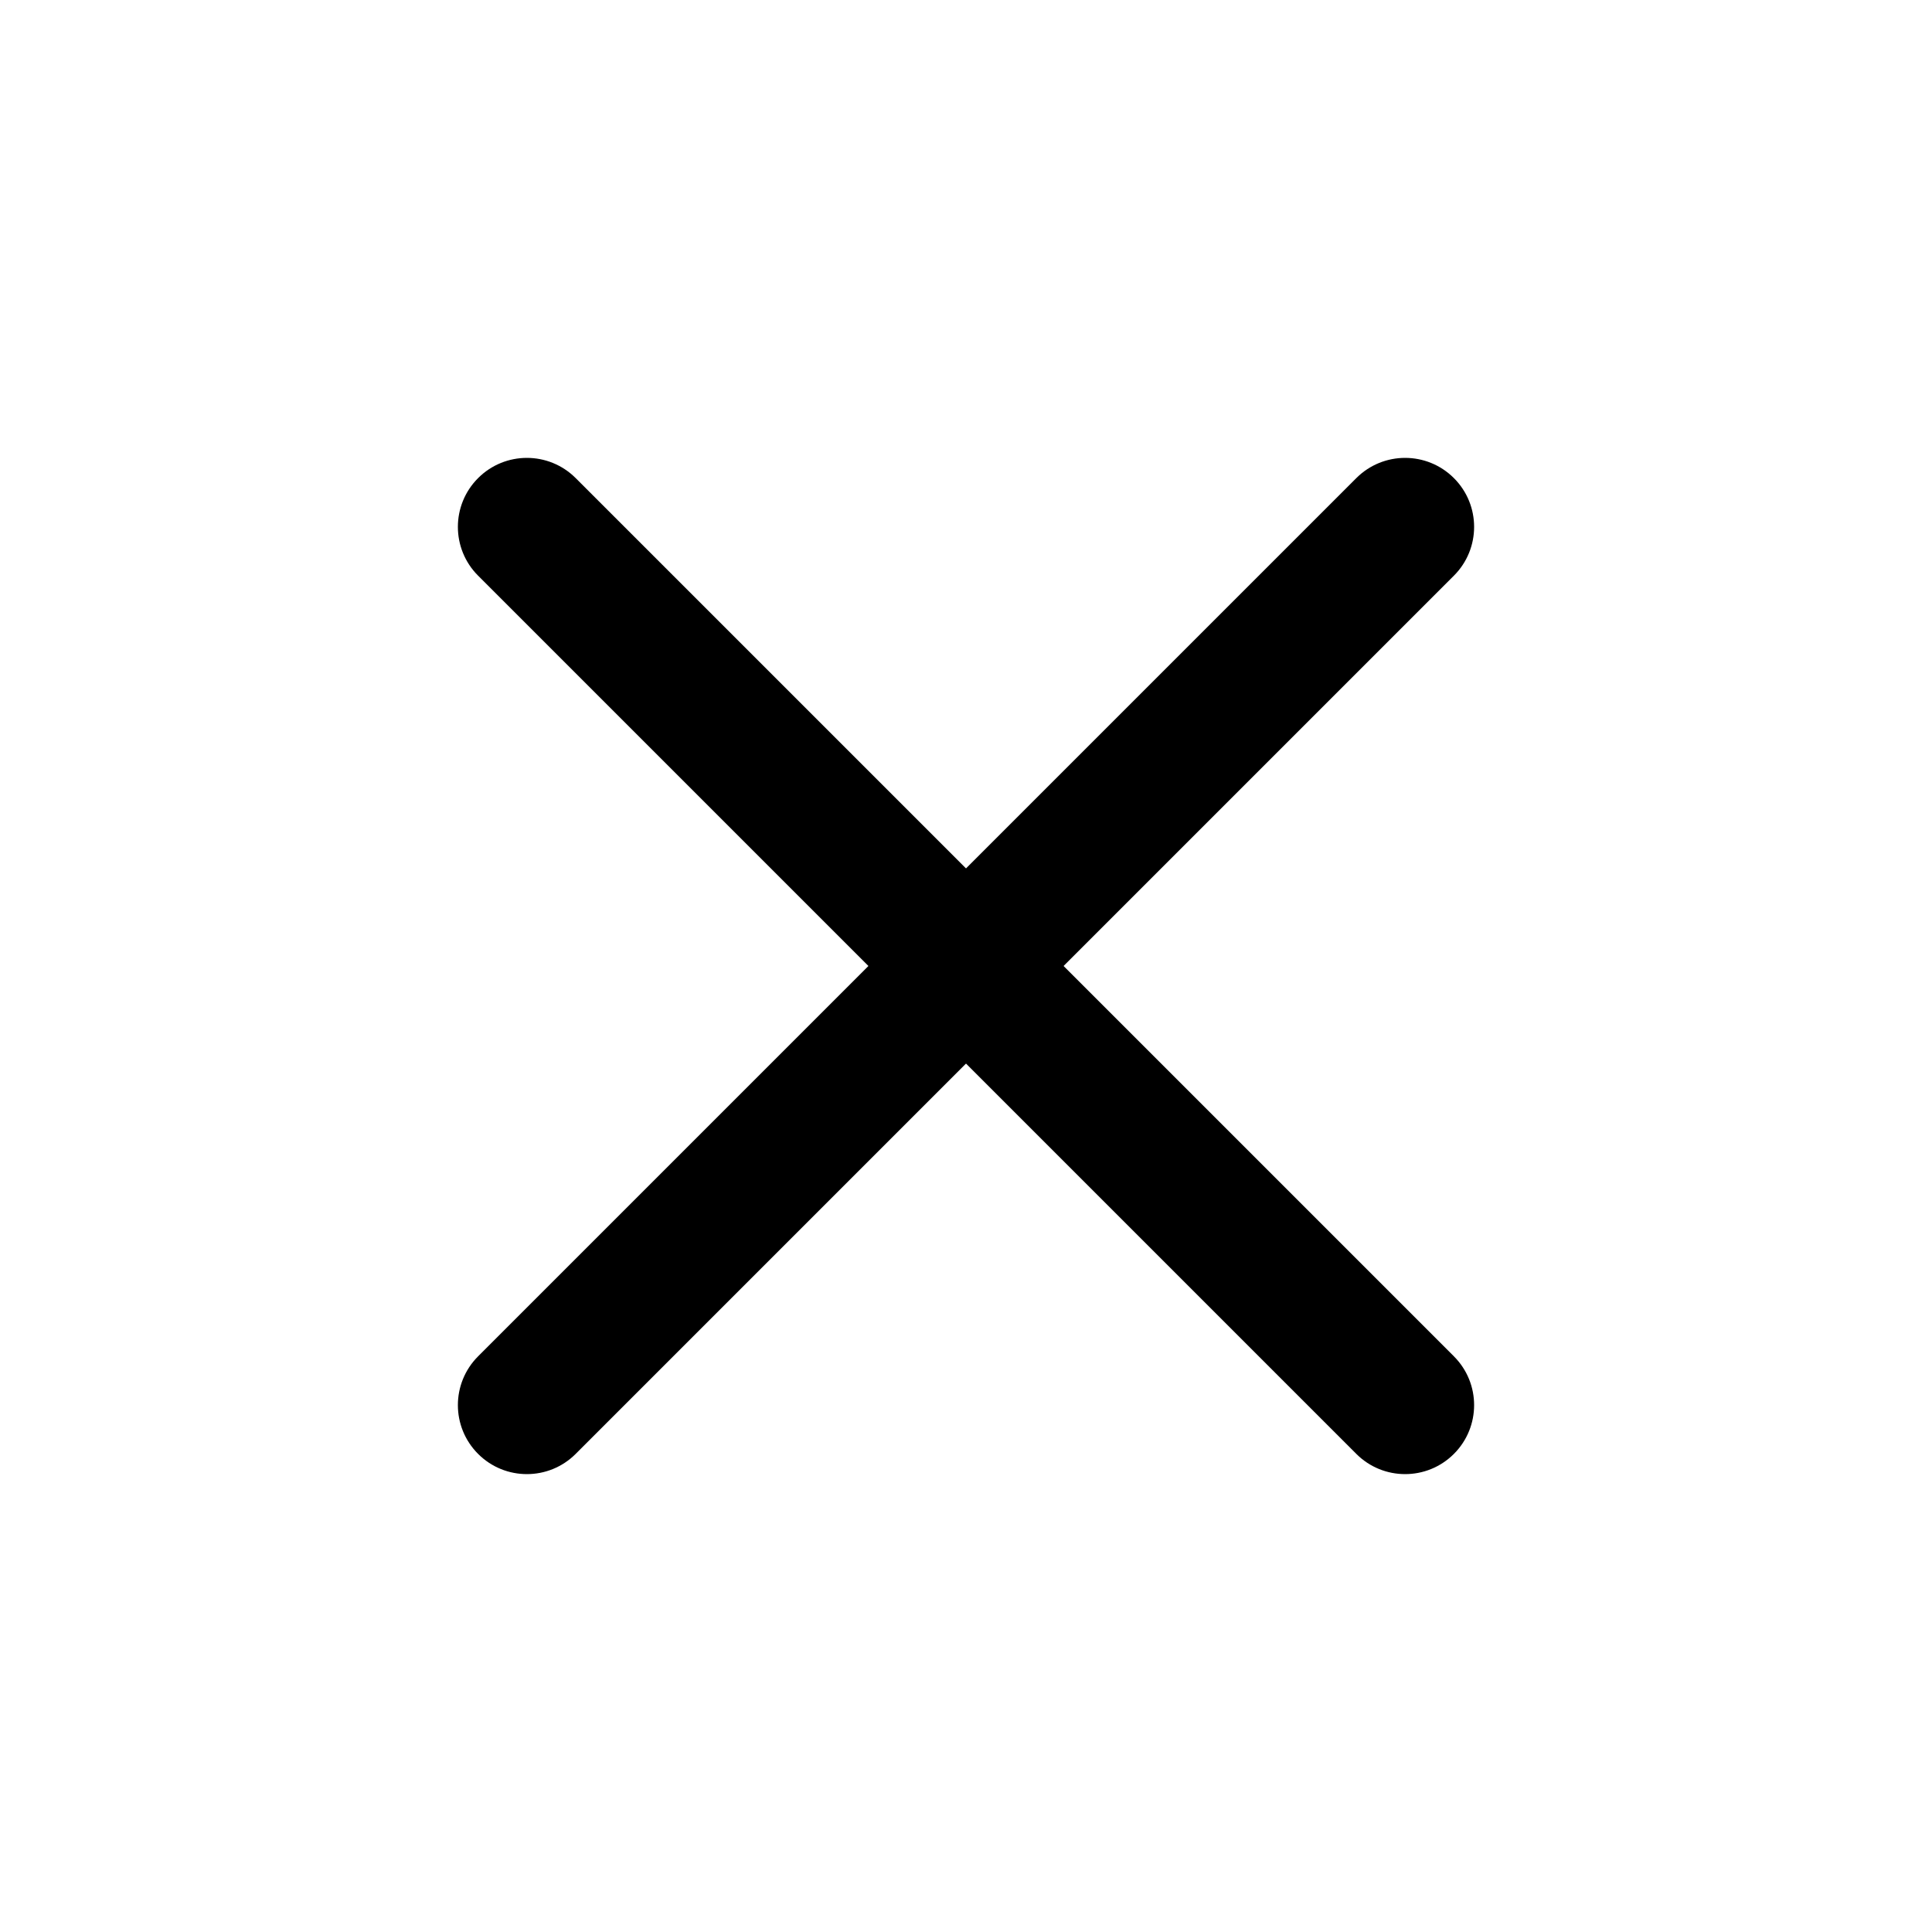
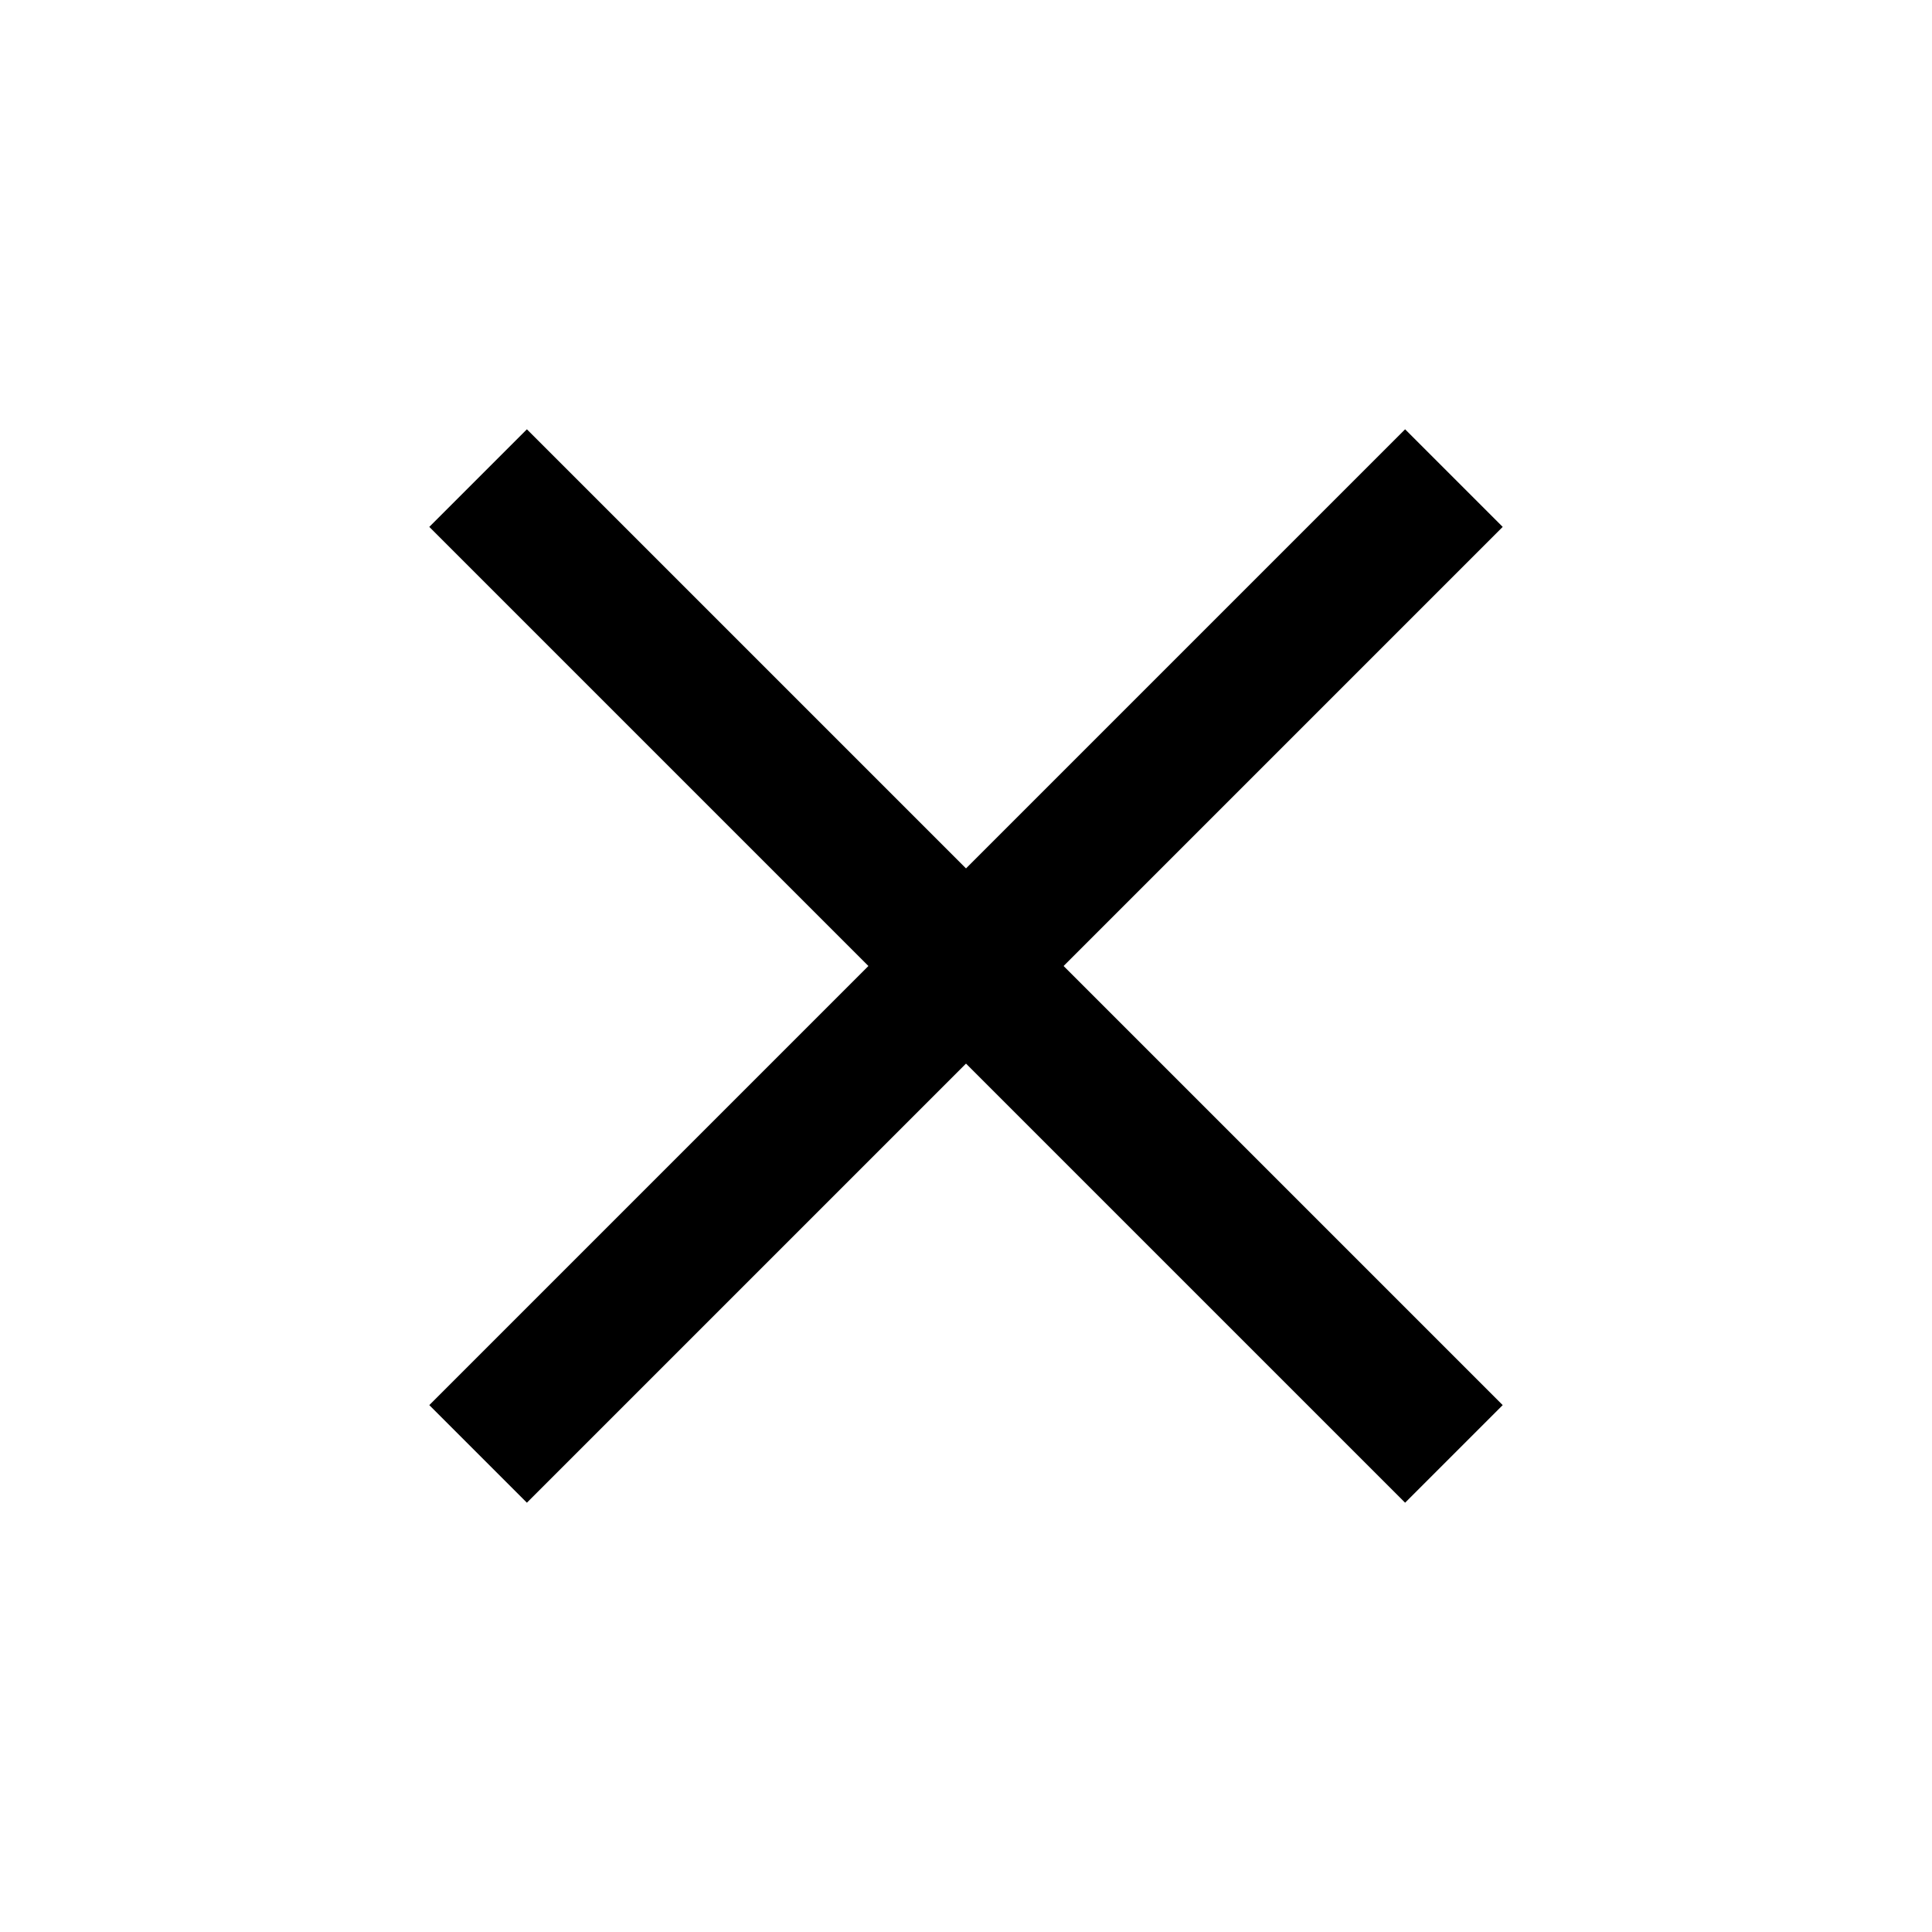
<svg xmlns="http://www.w3.org/2000/svg" width="28" height="28" viewBox="0 0 28 28" fill="none">
-   <rect x="4" y="13" width="20" height="2" rx="1" fill="currentColor" transform="rotate(45 14 14)" />
-   <rect x="4" y="13" width="20" height="2" rx="1" fill="currentColor" transform="rotate(-45 14 14)" />
+   <rect x="4" y="13" width="20" height="2" fill="currentColor" transform="rotate(45 14 14)" />
+   <rect x="4" y="13" width="20" height="2" fill="currentColor" transform="rotate(-45 14 14)" />
</svg>
